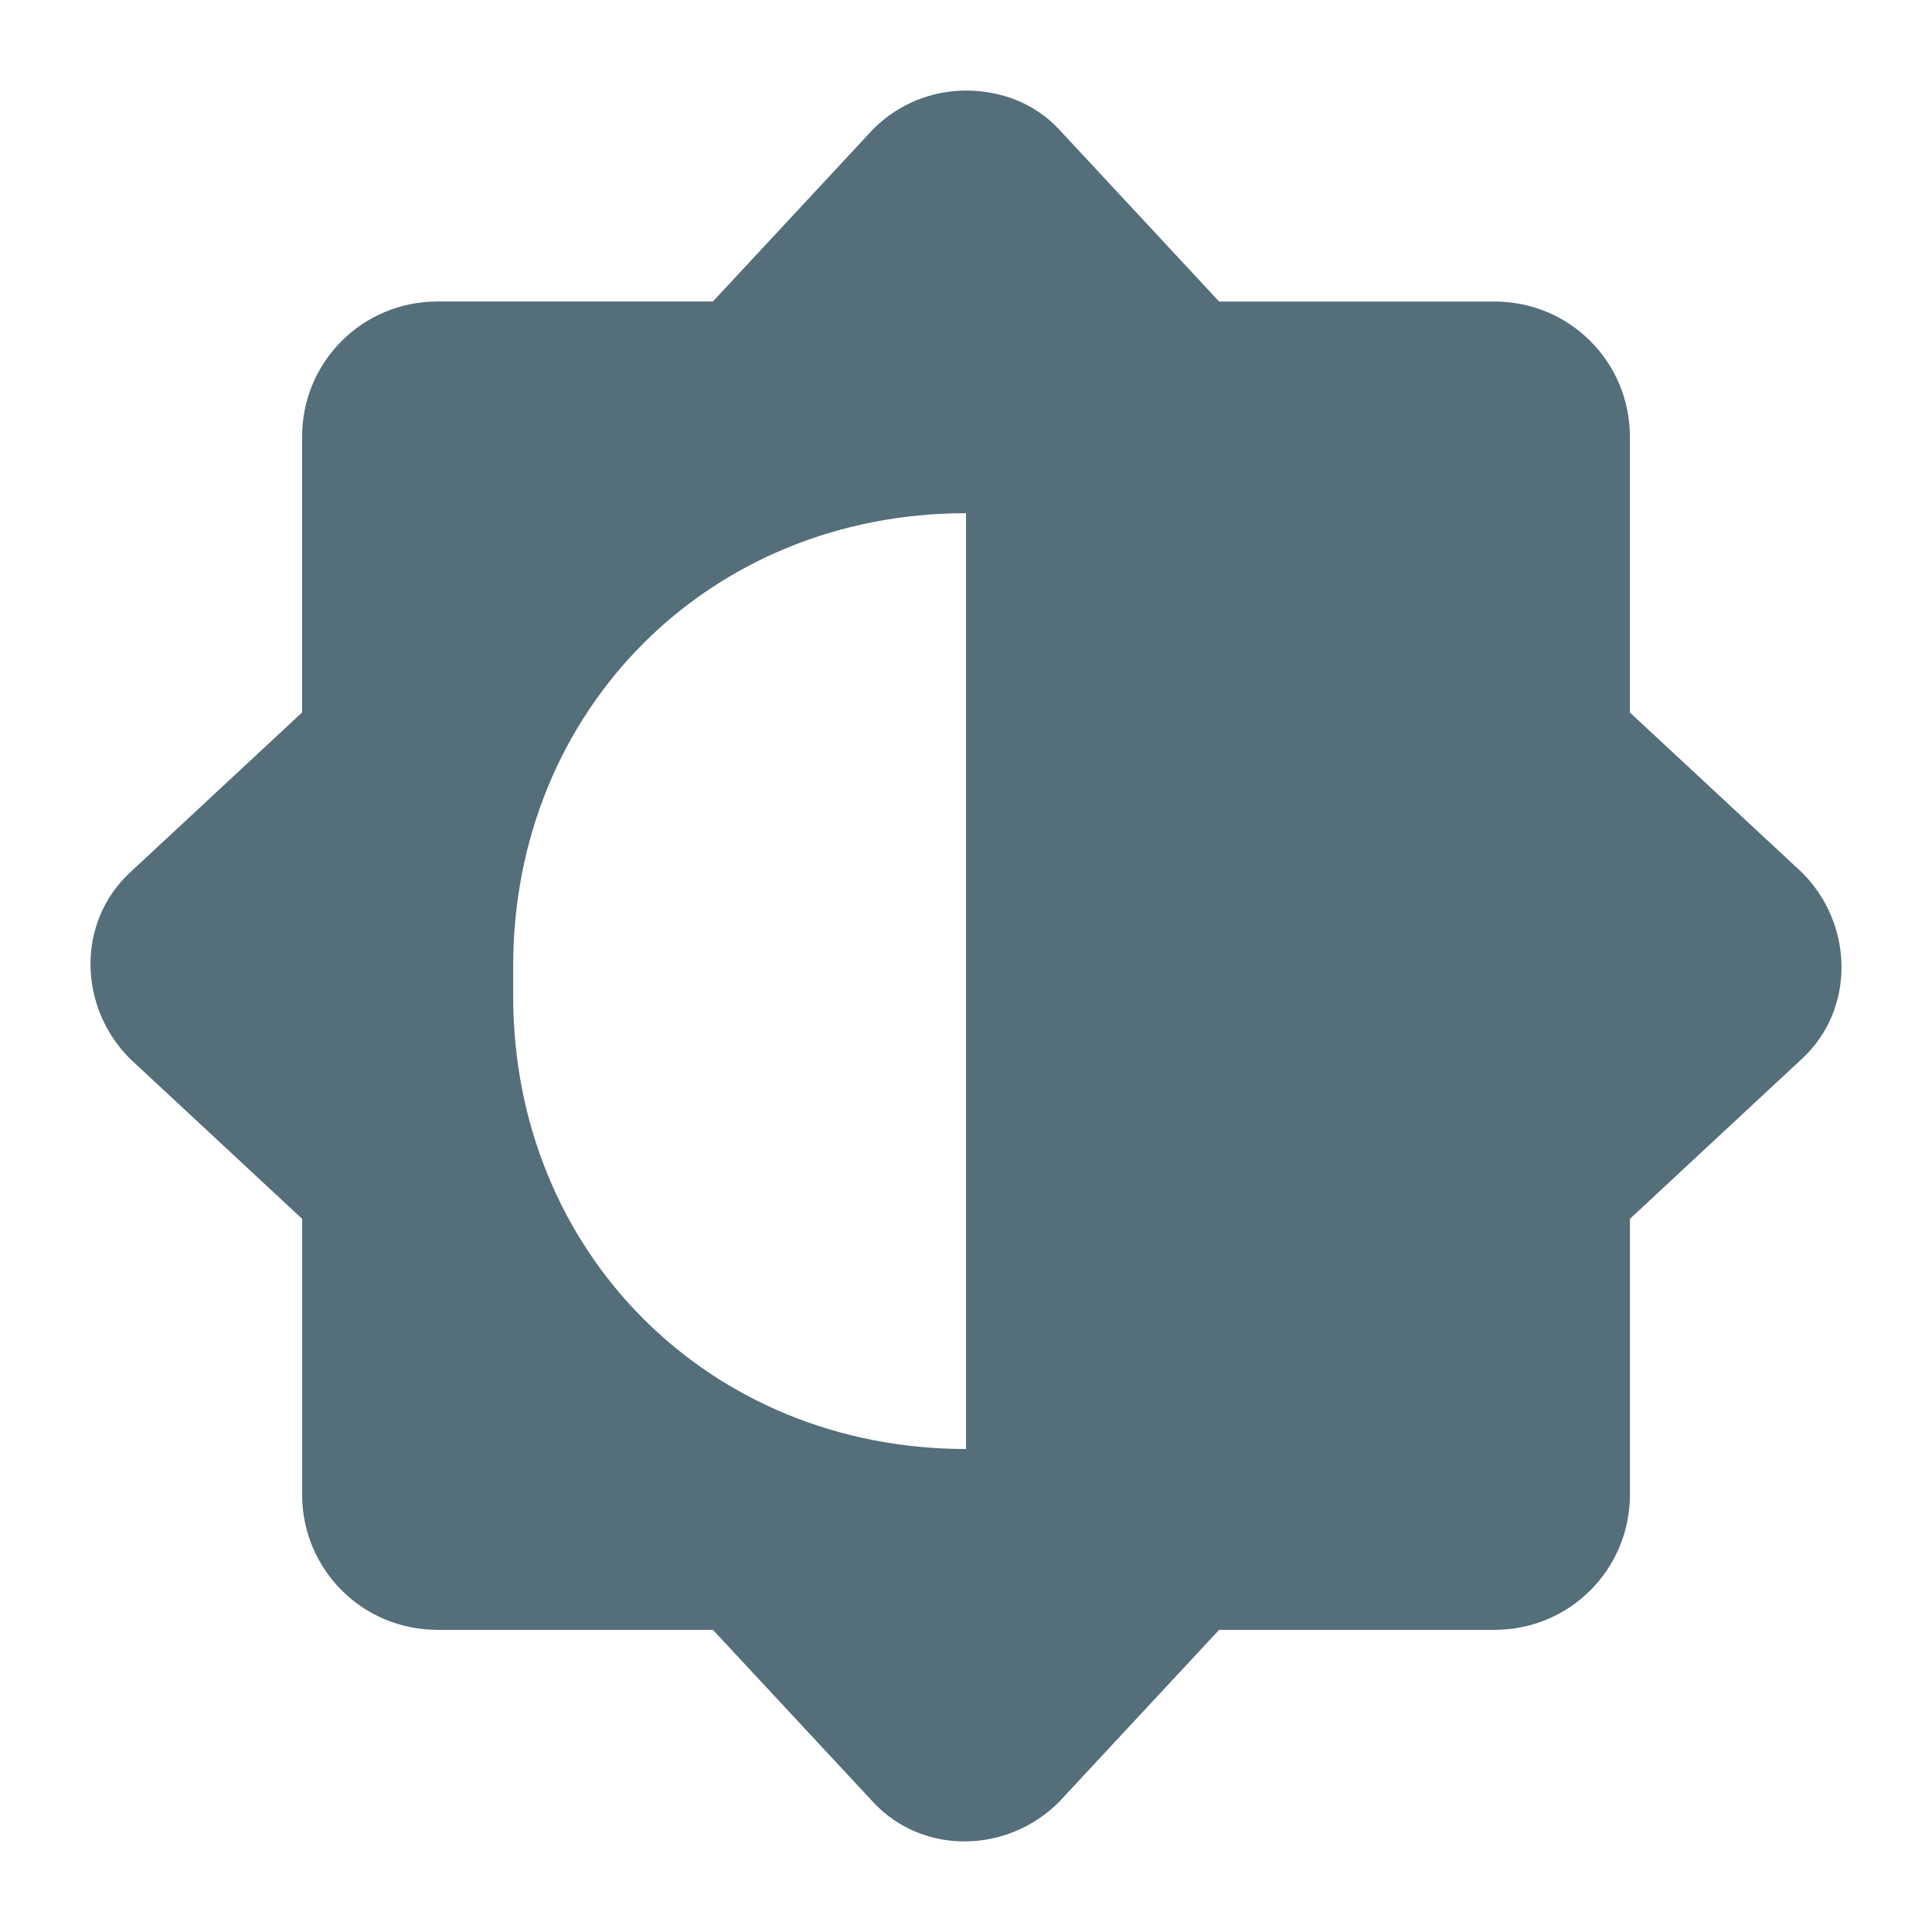
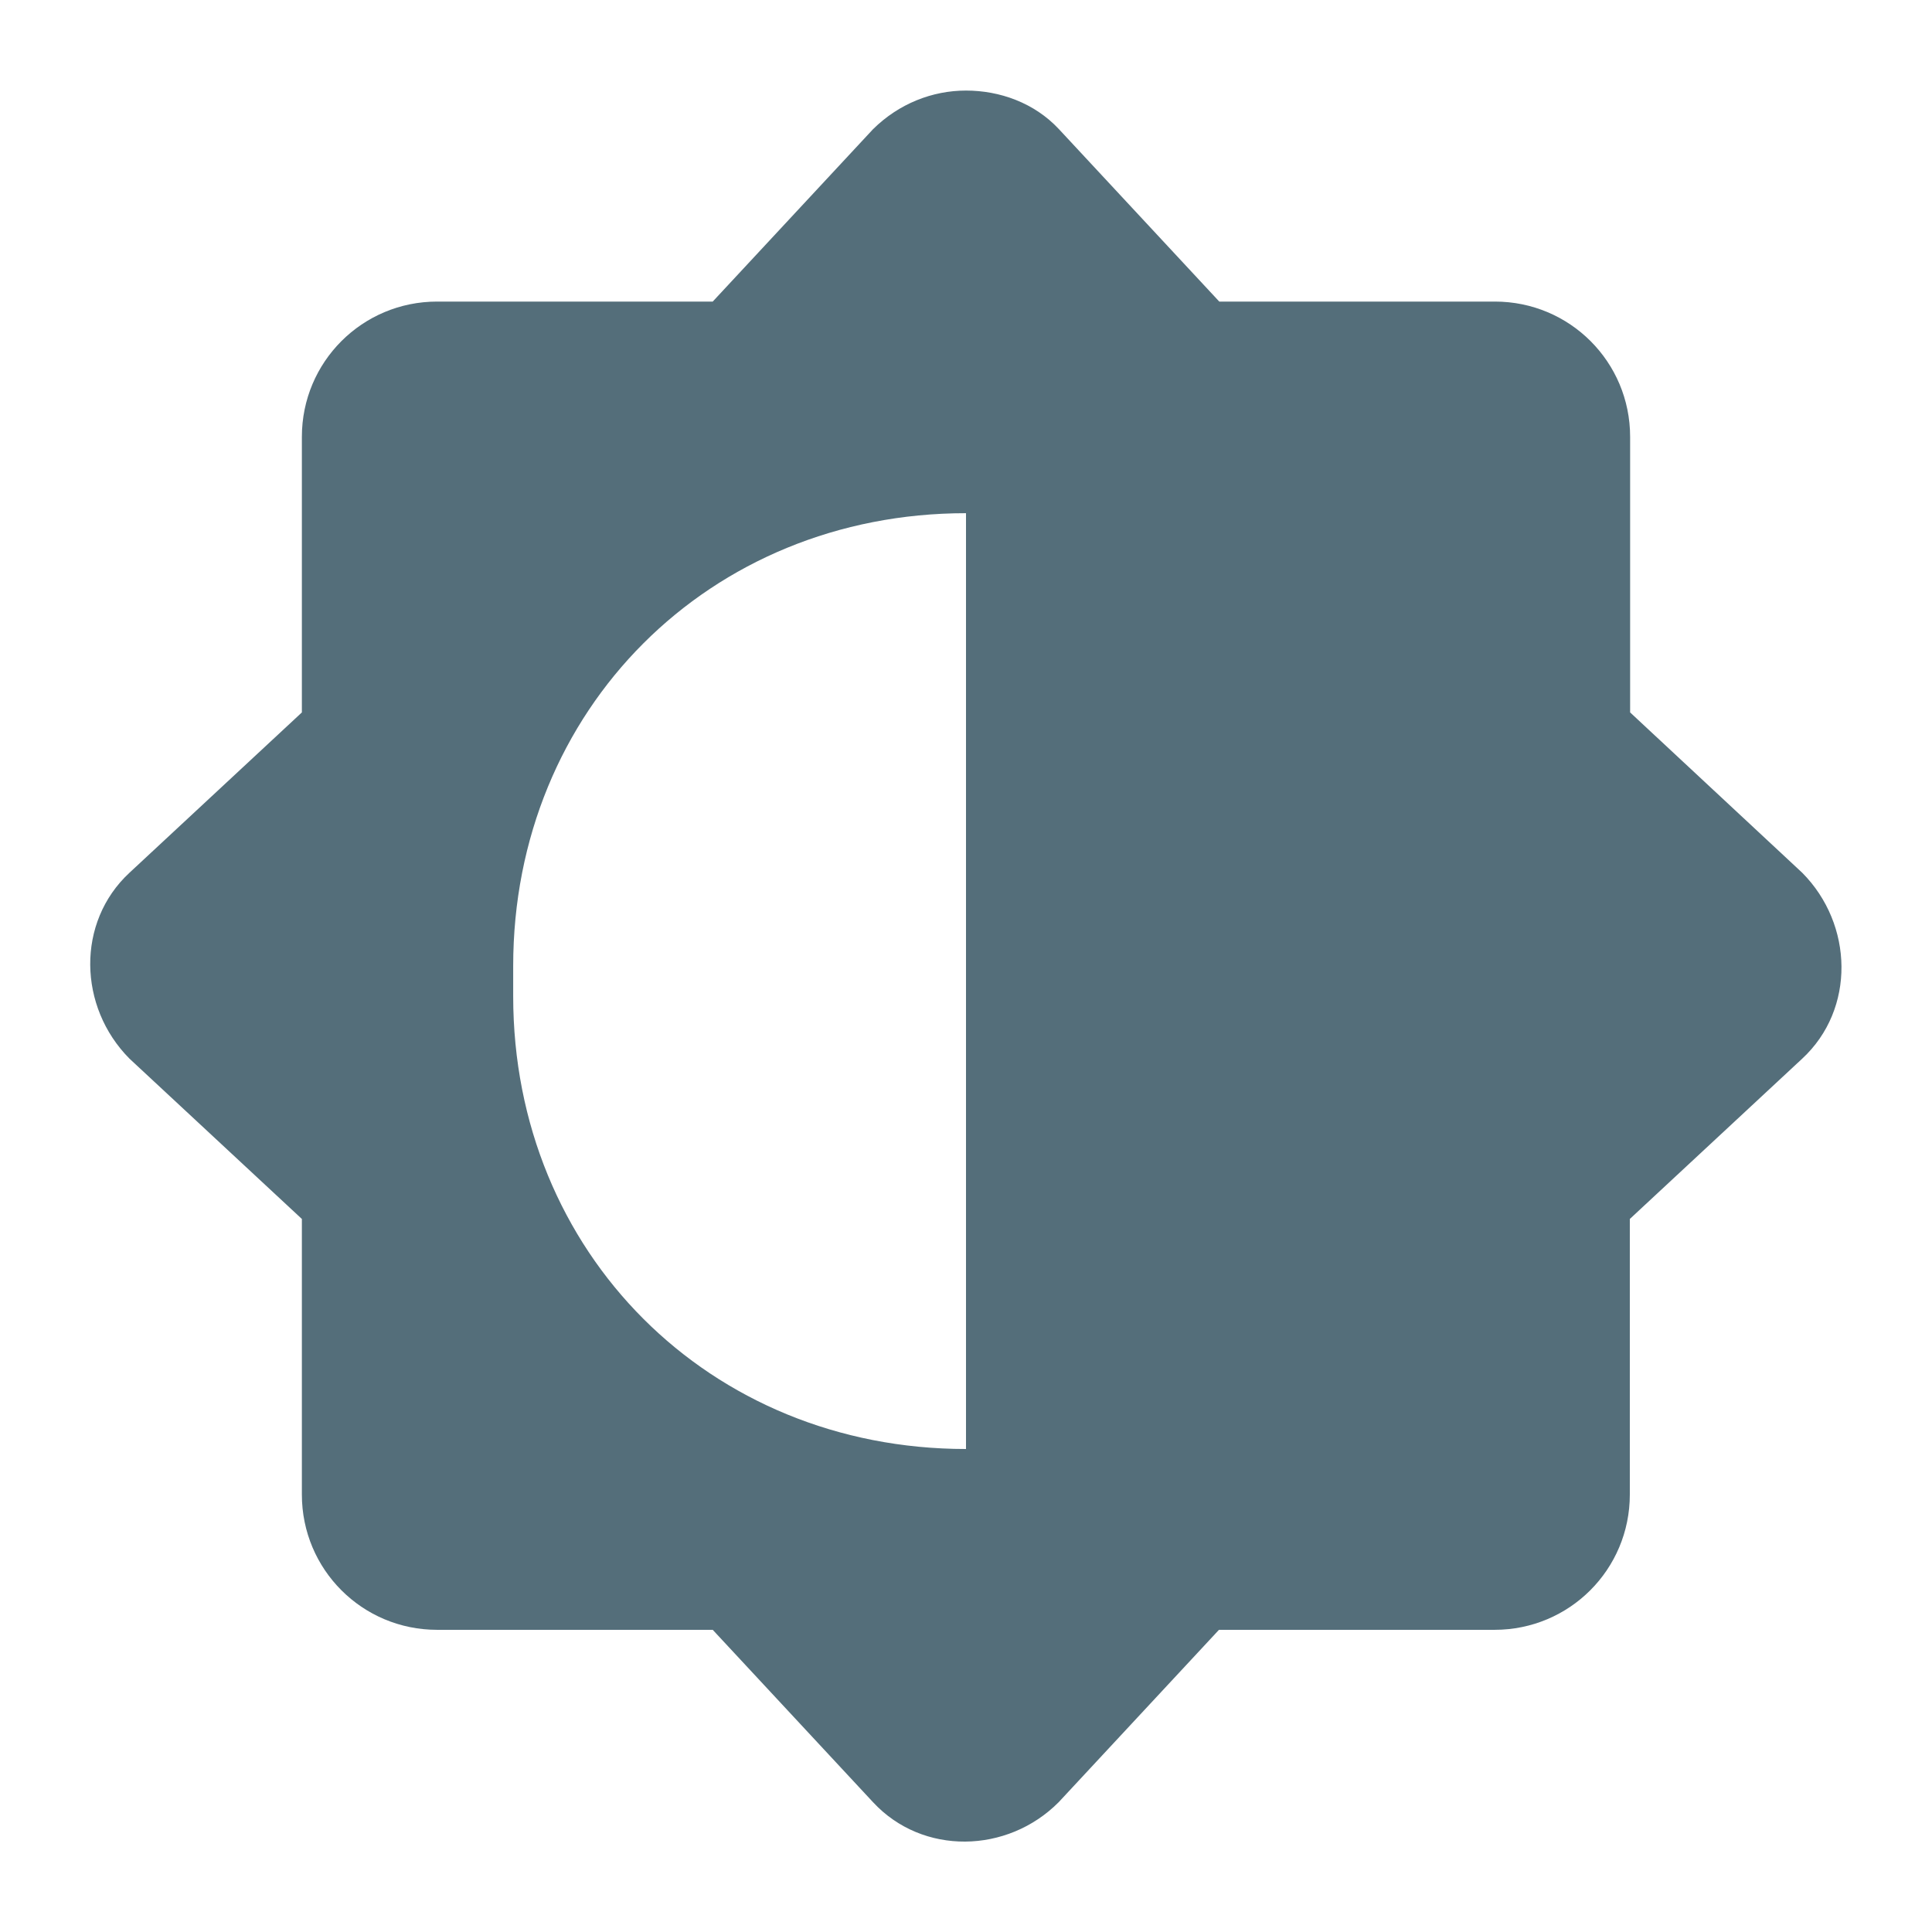
- <svg xmlns="http://www.w3.org/2000/svg" width="64" height="64" version="1" id="svg12">
-   <defs id="defs16" />
-   <path id="path4" style="fill:#546e7a" d="m 32,3 c -1.113,0 -2.224,0.426 -3.076,1.279 l -5.309,5.709 h -9.129 c -2.481,0 -4.479,1.999 -4.479,4.48 v 9.133 l -5.707,5.309 c -1.766,1.643 -1.705,4.451 0,6.156 L 10.008,40.375 v 9.133 c 0,2.482 1.998,4.482 4.479,4.482 h 9.129 l 5.309,5.707 c 1.642,1.766 4.447,1.706 6.152,0 l 5.309,-5.707 h 9.129 c 2.481,0 4.479,-2 4.479,-4.482 V 40.375 l 5.707,-5.309 c 1.766,-1.643 1.705,-4.451 0,-6.156 L 53.992,23.602 V 14.469 c 0,-2.482 -1.998,-4.48 -4.479,-4.48 H 40.385 L 35.076,4.279 C 34.255,3.396 33.113,3 32,3 Z m 0,14 v 30 1 c -8.499,0 -15,-6.501 -15,-15 0,-1 0,0 0,-1 0,-8.499 6.501,-15 15,-15 z" />
+ <svg xmlns="http://www.w3.org/2000/svg" viewBox="0 0 64 64">
+   <path fill="#546e7a" d="M32 3c-1.11 0-2.22.43-3.08 1.28l-5.31 5.71h-9.13c-2.48 0-4.48 2-4.48 4.48v9.13l-5.71 5.31c-1.77 1.64-1.7 4.45 0 6.16L10 40.38v9.13c0 2.48 2 4.48 4.48 4.48h9.13l5.31 5.71c1.64 1.77 4.45 1.71 6.15 0l5.31-5.71h9.13c2.48 0 4.48-2 4.48-4.48V40.38l5.71-5.31c1.77-1.64 1.7-4.45 0-6.16L54 23.6v-9.13c0-2.48-2-4.48-4.48-4.48h-9.13L35.08 4.28C34.26 3.4 33.11 3 32 3zm0 14v31c-8.5 0-15-6.5-15-15v-1c0-8.5 6.5-15 15-15z" />
</svg>
